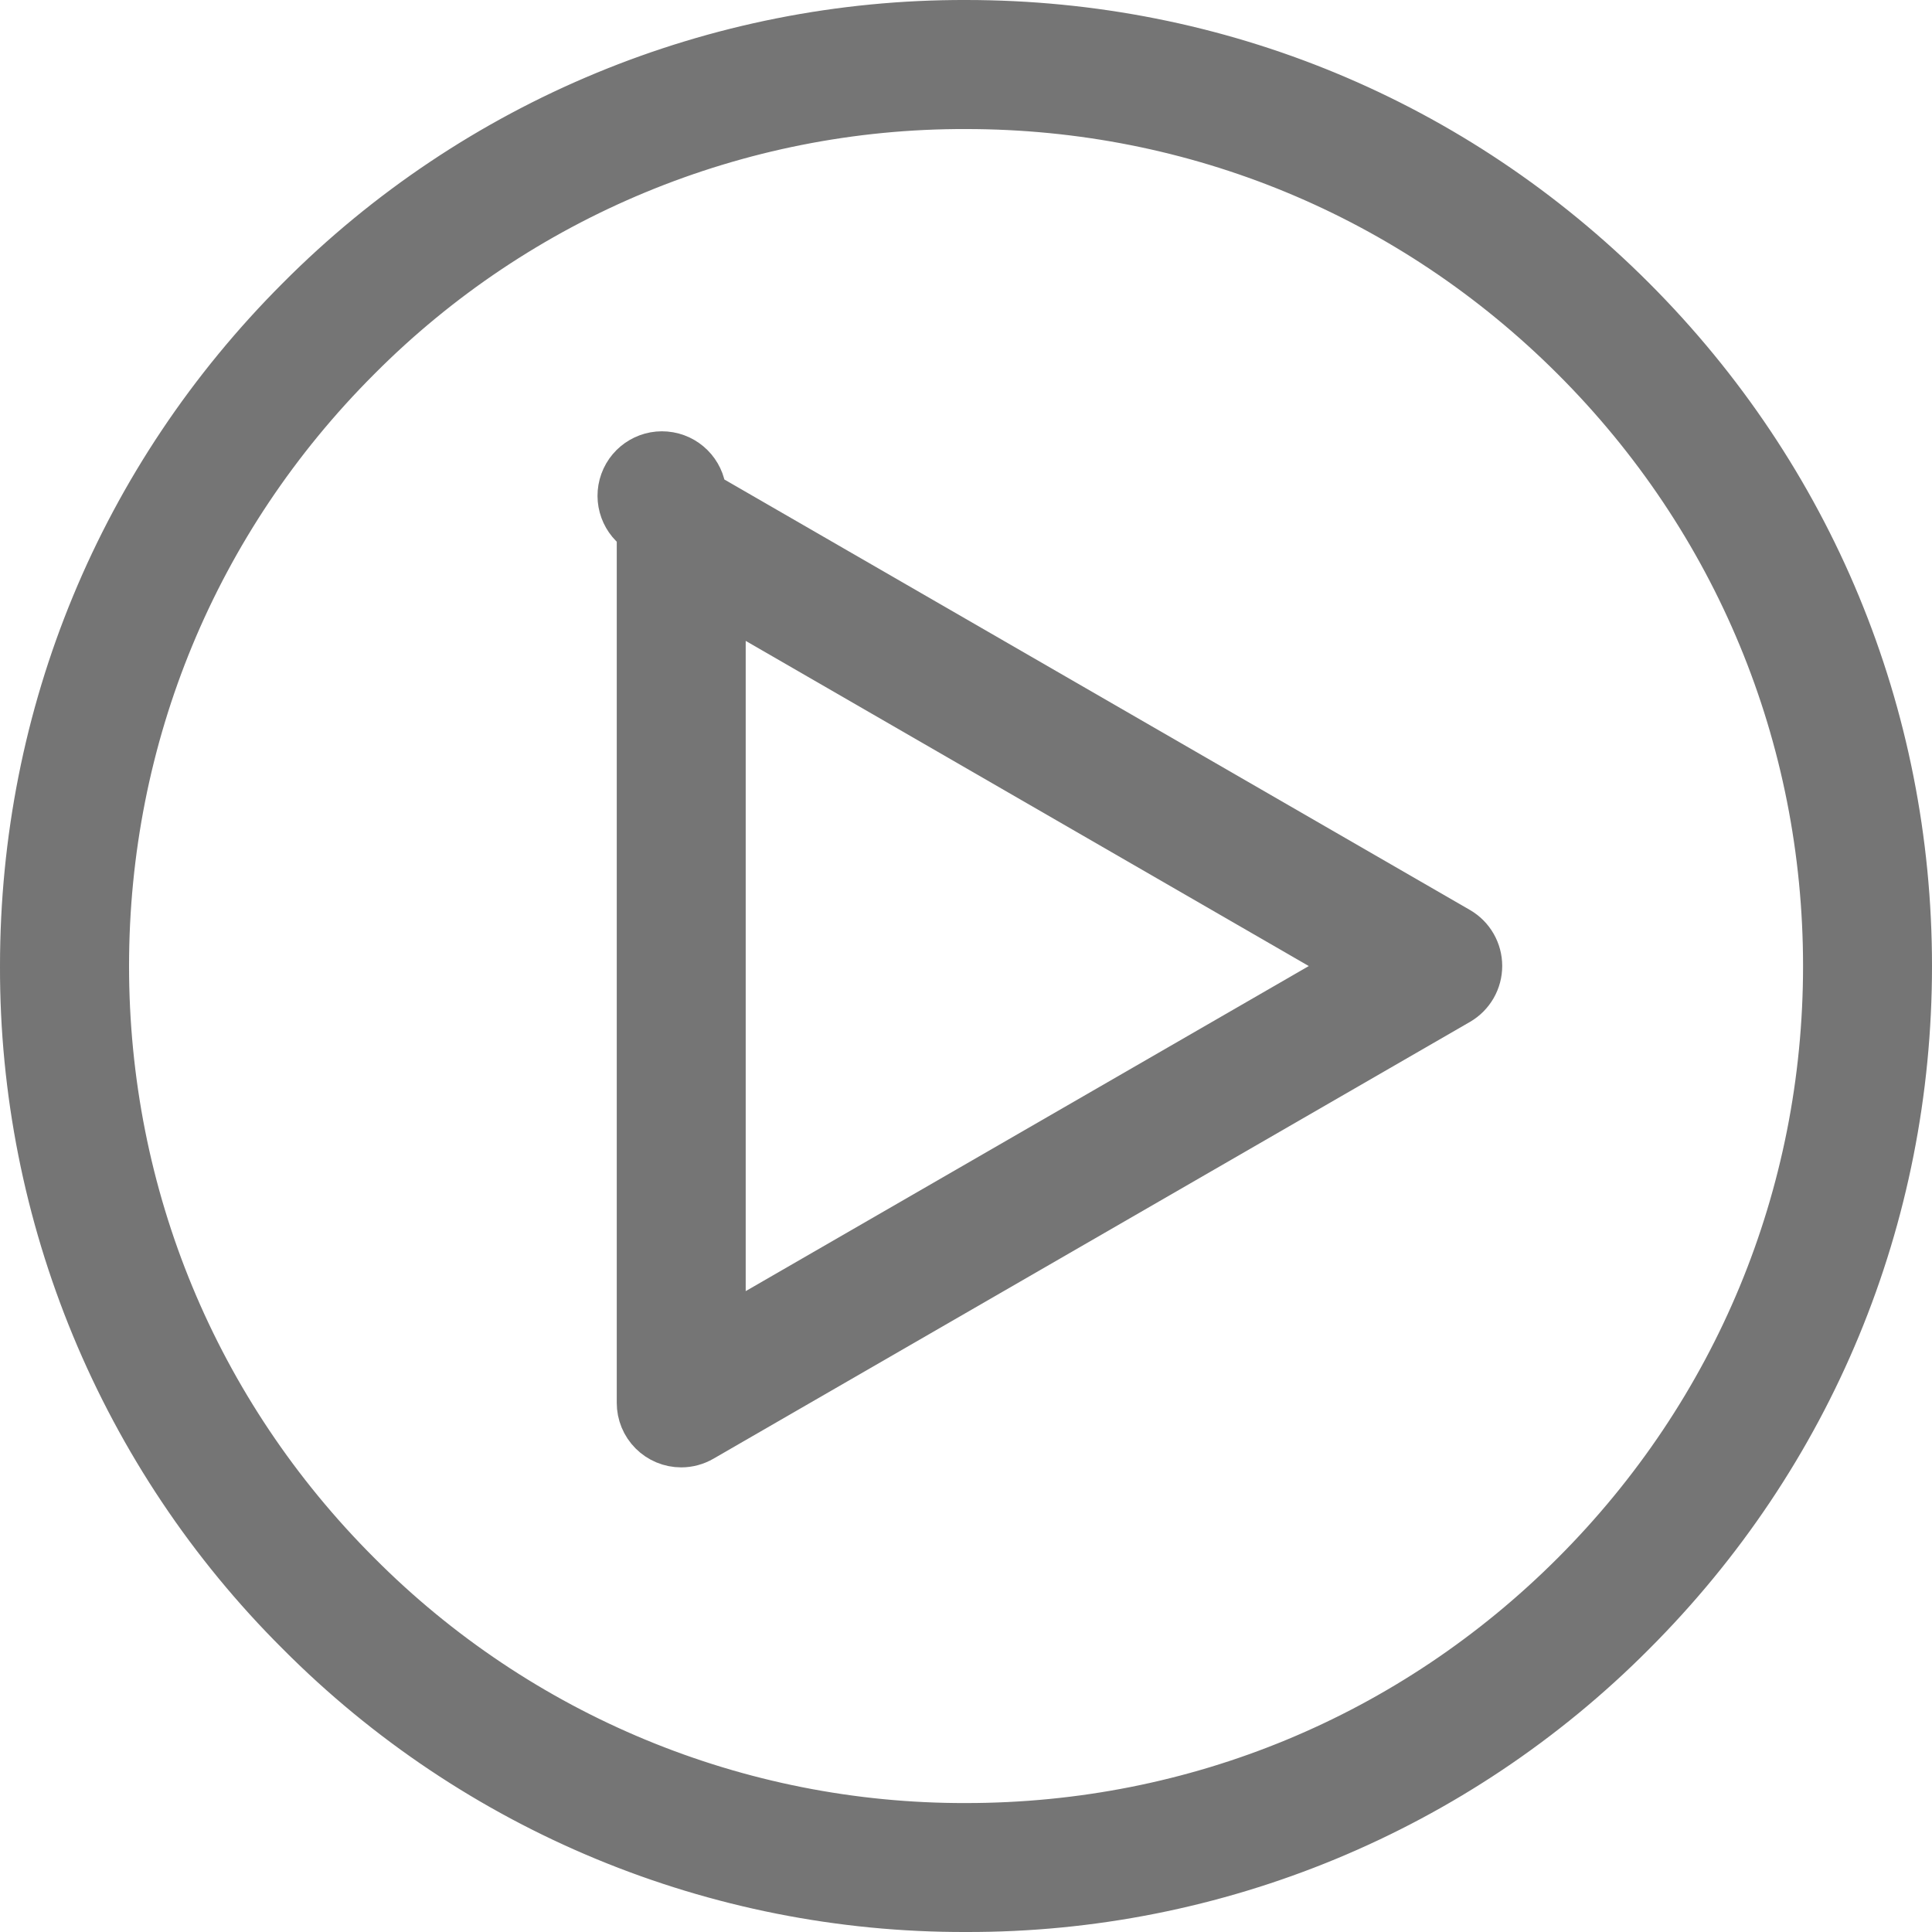
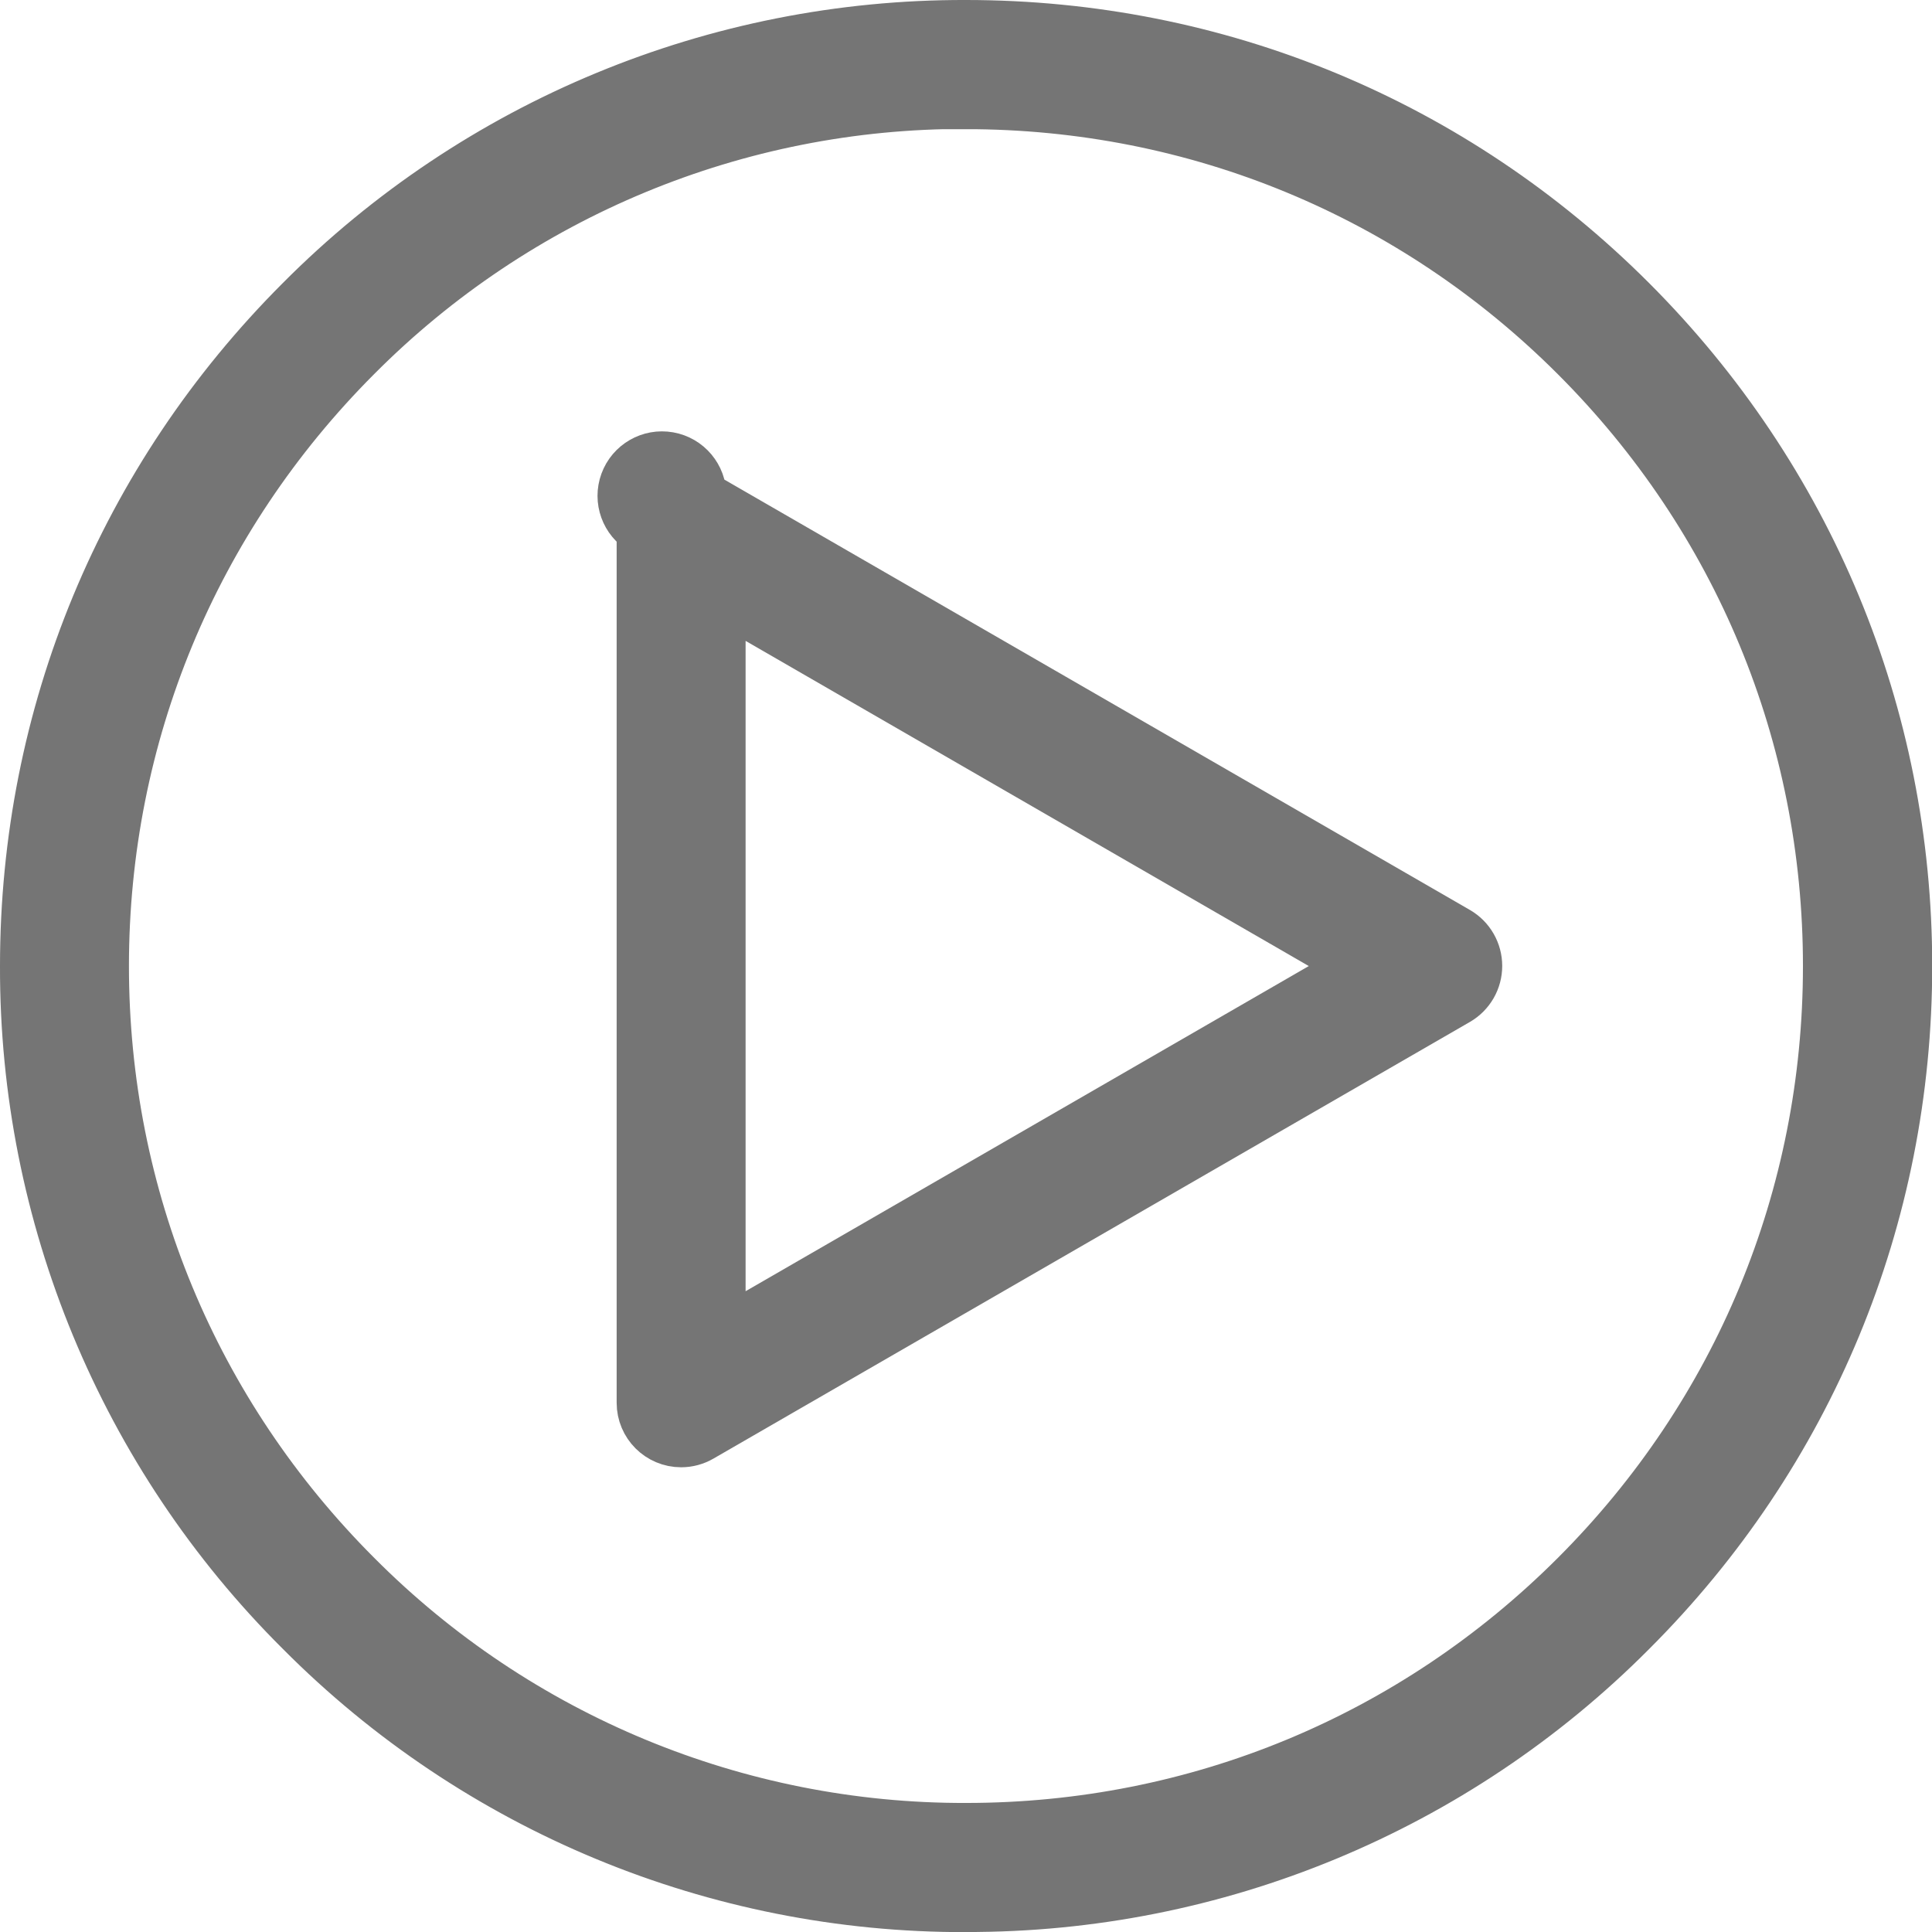
<svg xmlns="http://www.w3.org/2000/svg" viewBox="0 0 18.579 18.579">
-   <path d="M6.551 13.861a.37.37 0 0 1-.37-.371V5.088a.37.37 0 1 1 .555-.321l7.276 4.201a.372.372 0 0 1 0 .642l-7.276 4.201a.37.37 0 0 1-.185.05zm.37-8.131v7.119l6.165-3.559-6.165-3.56z" fill="#757575" stroke="#757575" stroke-width=".5" stroke-miterlimit="10" />
-   <path d="M9.289 18.329a8.977 8.977 0 0 1-6.392-2.648A8.98 8.98 0 0 1 .25 9.289c0-2.415.94-4.685 2.648-6.392A8.98 8.98 0 0 1 9.289.25c2.415 0 4.685.94 6.392 2.648s2.648 3.977 2.648 6.392-.94 4.685-2.648 6.392a8.98 8.98 0 0 1-6.392 2.647zm0-17.338a8.24 8.24 0 0 0-5.868 2.431C1.854 4.989.991 7.073.991 9.29s.863 4.301 2.431 5.868a8.245 8.245 0 0 0 5.868 2.431c2.217 0 4.301-.863 5.868-2.431s2.431-3.651 2.431-5.868-.863-4.301-2.431-5.868S11.506.991 9.289.991z" fill="#757575" stroke="#757575" stroke-width=".5" stroke-miterlimit="10" />
+   <path d="M6.55 13.86a.37.37 0 0 1-.37-.37V5.088a.37.37 0 1 1 .556-.32l7.276 4.2a.372.372 0 0 1 0 .642l-7.276 4.2a.37.37 0 0 1-.185.05zm.37-8.13v7.12l6.166-3.56L6.92 5.73z" fill="#757575" stroke="#757575" stroke-width=".5" stroke-miterlimit="10" />
+   <path d="M9.29 18.33a8.977 8.977 0 0 1-6.393-2.65A8.98 8.98 0 0 1 .25 9.29c0-2.416.94-4.686 2.648-6.393A8.98 8.98 0 0 1 9.288.25c2.416 0 4.686.94 6.393 2.648s2.65 3.977 2.65 6.392-.94 4.685-2.65 6.392a8.98 8.98 0 0 1-6.39 2.647zm0-17.34a8.24 8.24 0 0 0-5.87 2.432C1.855 4.99.99 7.072.99 9.29s.864 4.3 2.432 5.868a8.245 8.245 0 0 0 5.868 2.43c2.217 0 4.3-.862 5.868-2.43s2.43-3.65 2.43-5.868-.862-4.3-2.43-5.868-3.652-2.43-5.87-2.43z" fill="#757575" stroke="#757575" stroke-width=".5" stroke-miterlimit="10" />
</svg>
